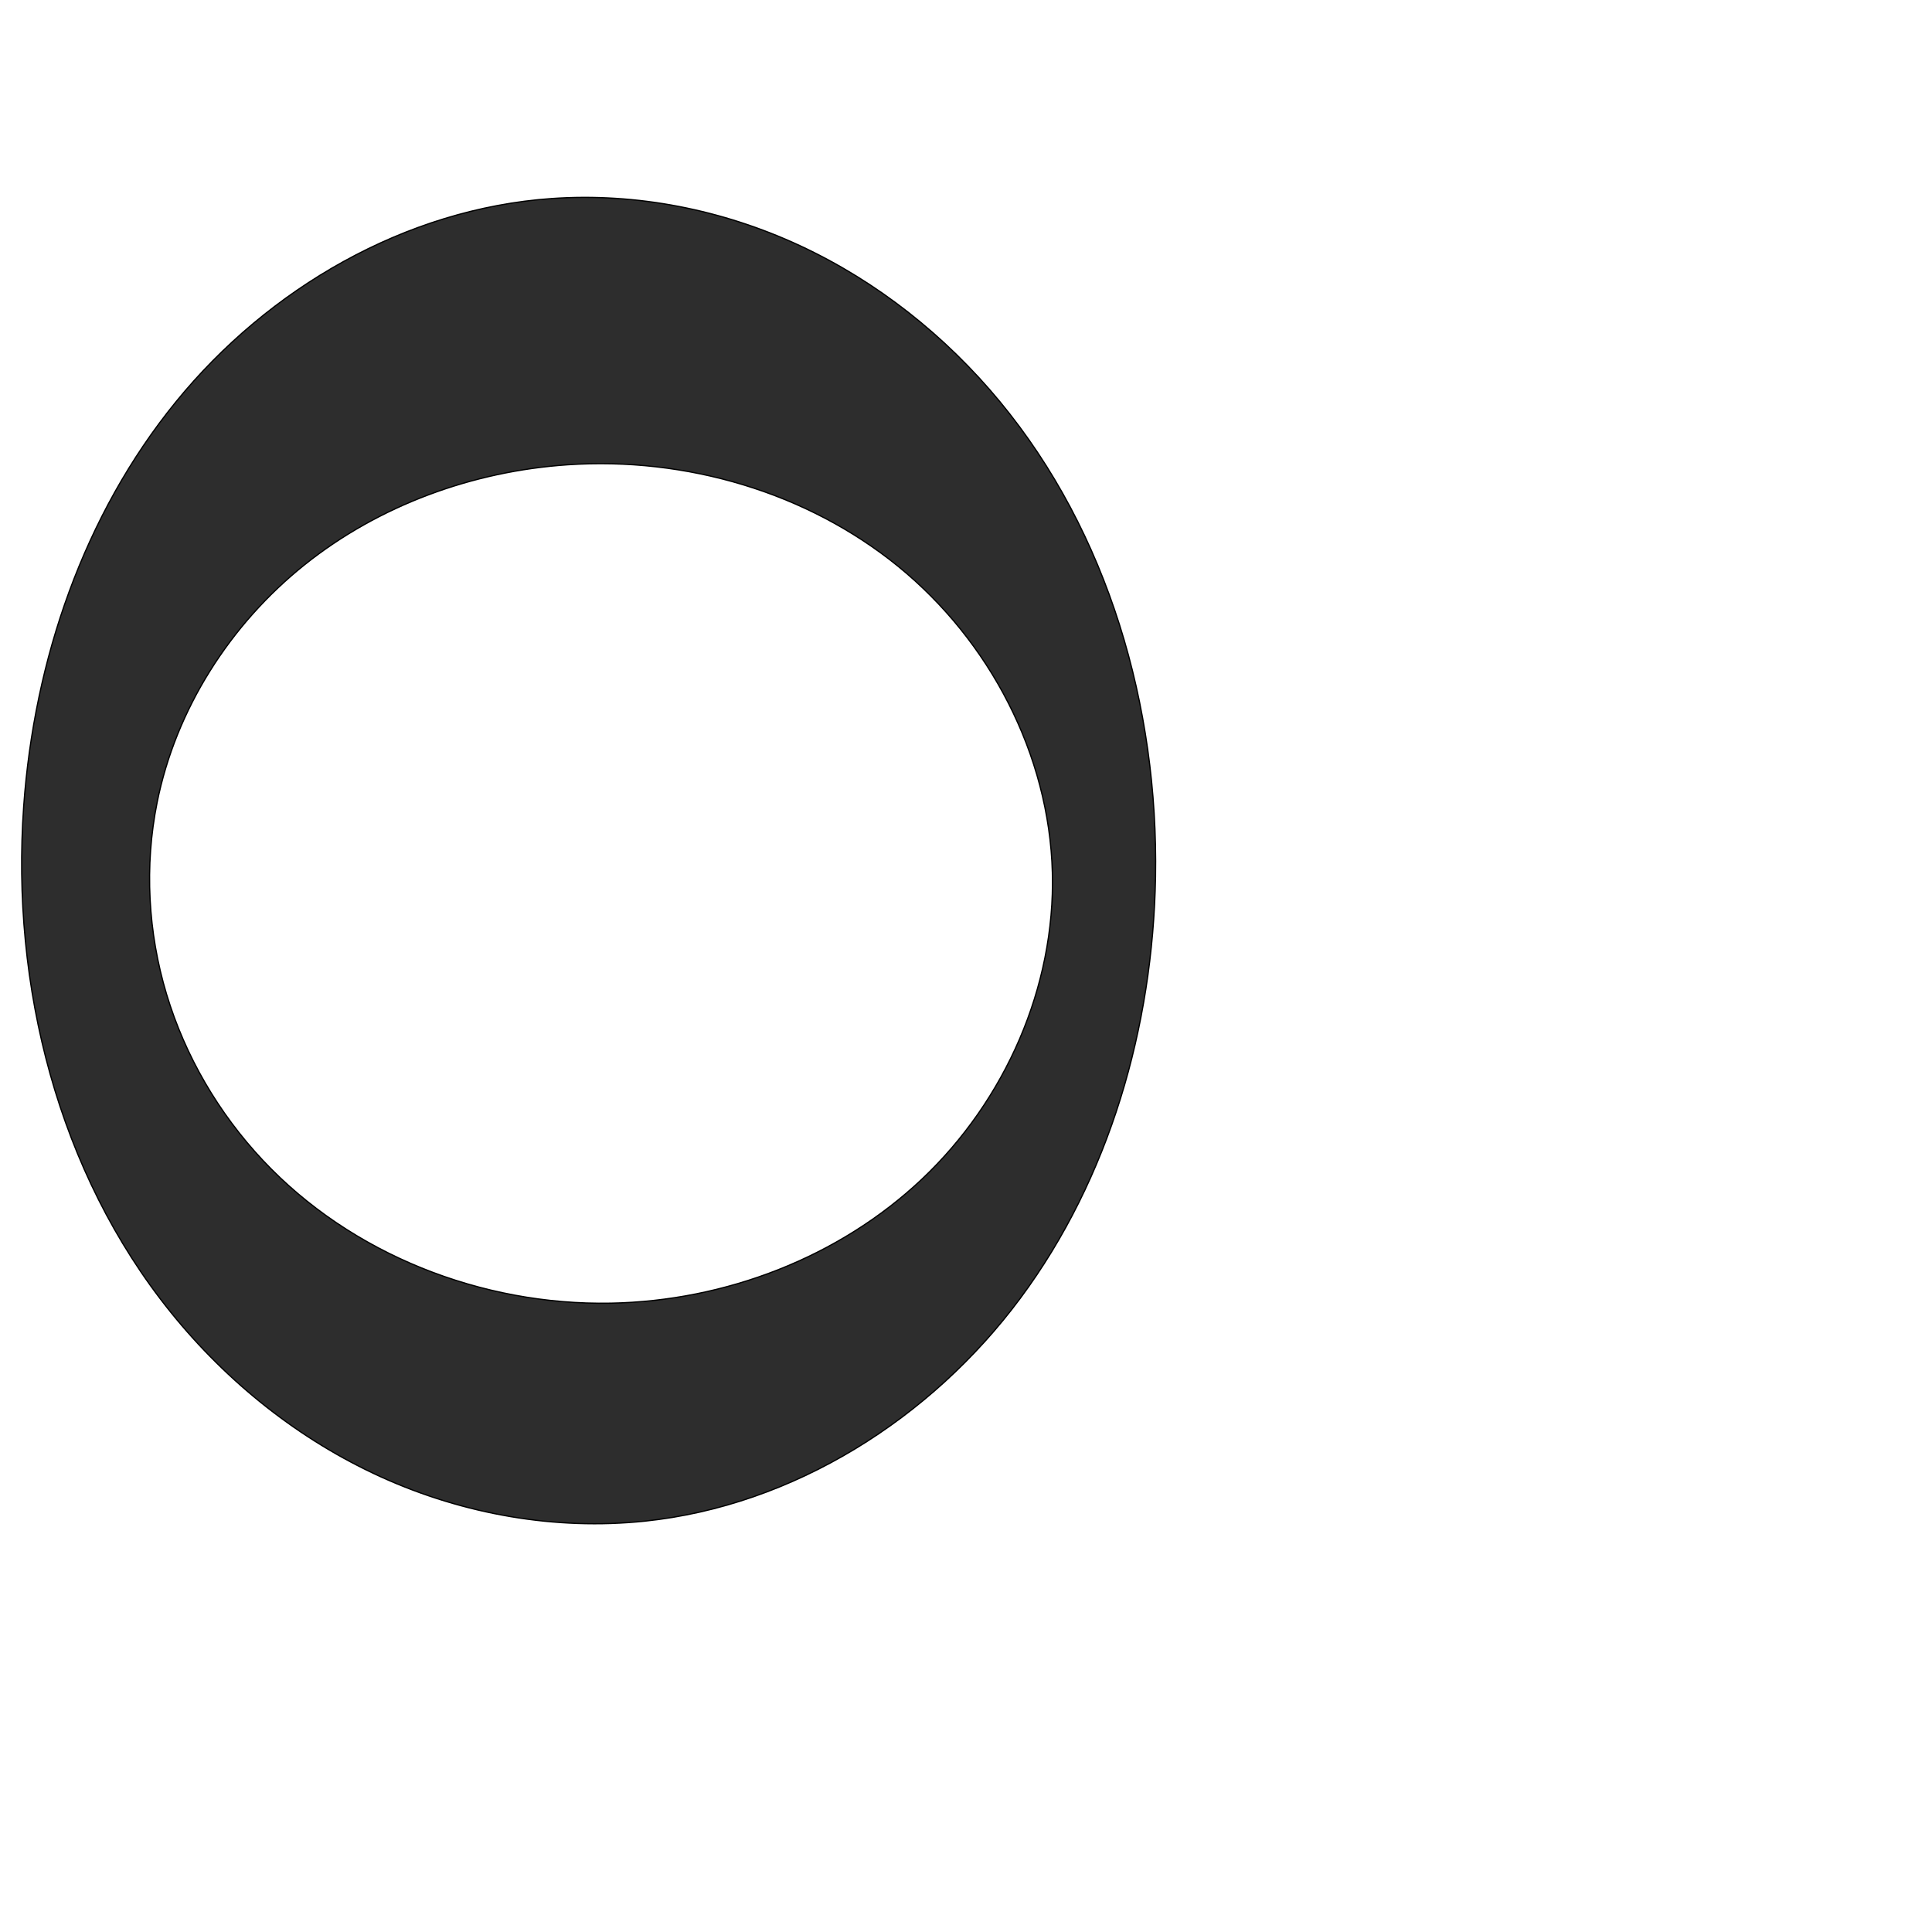
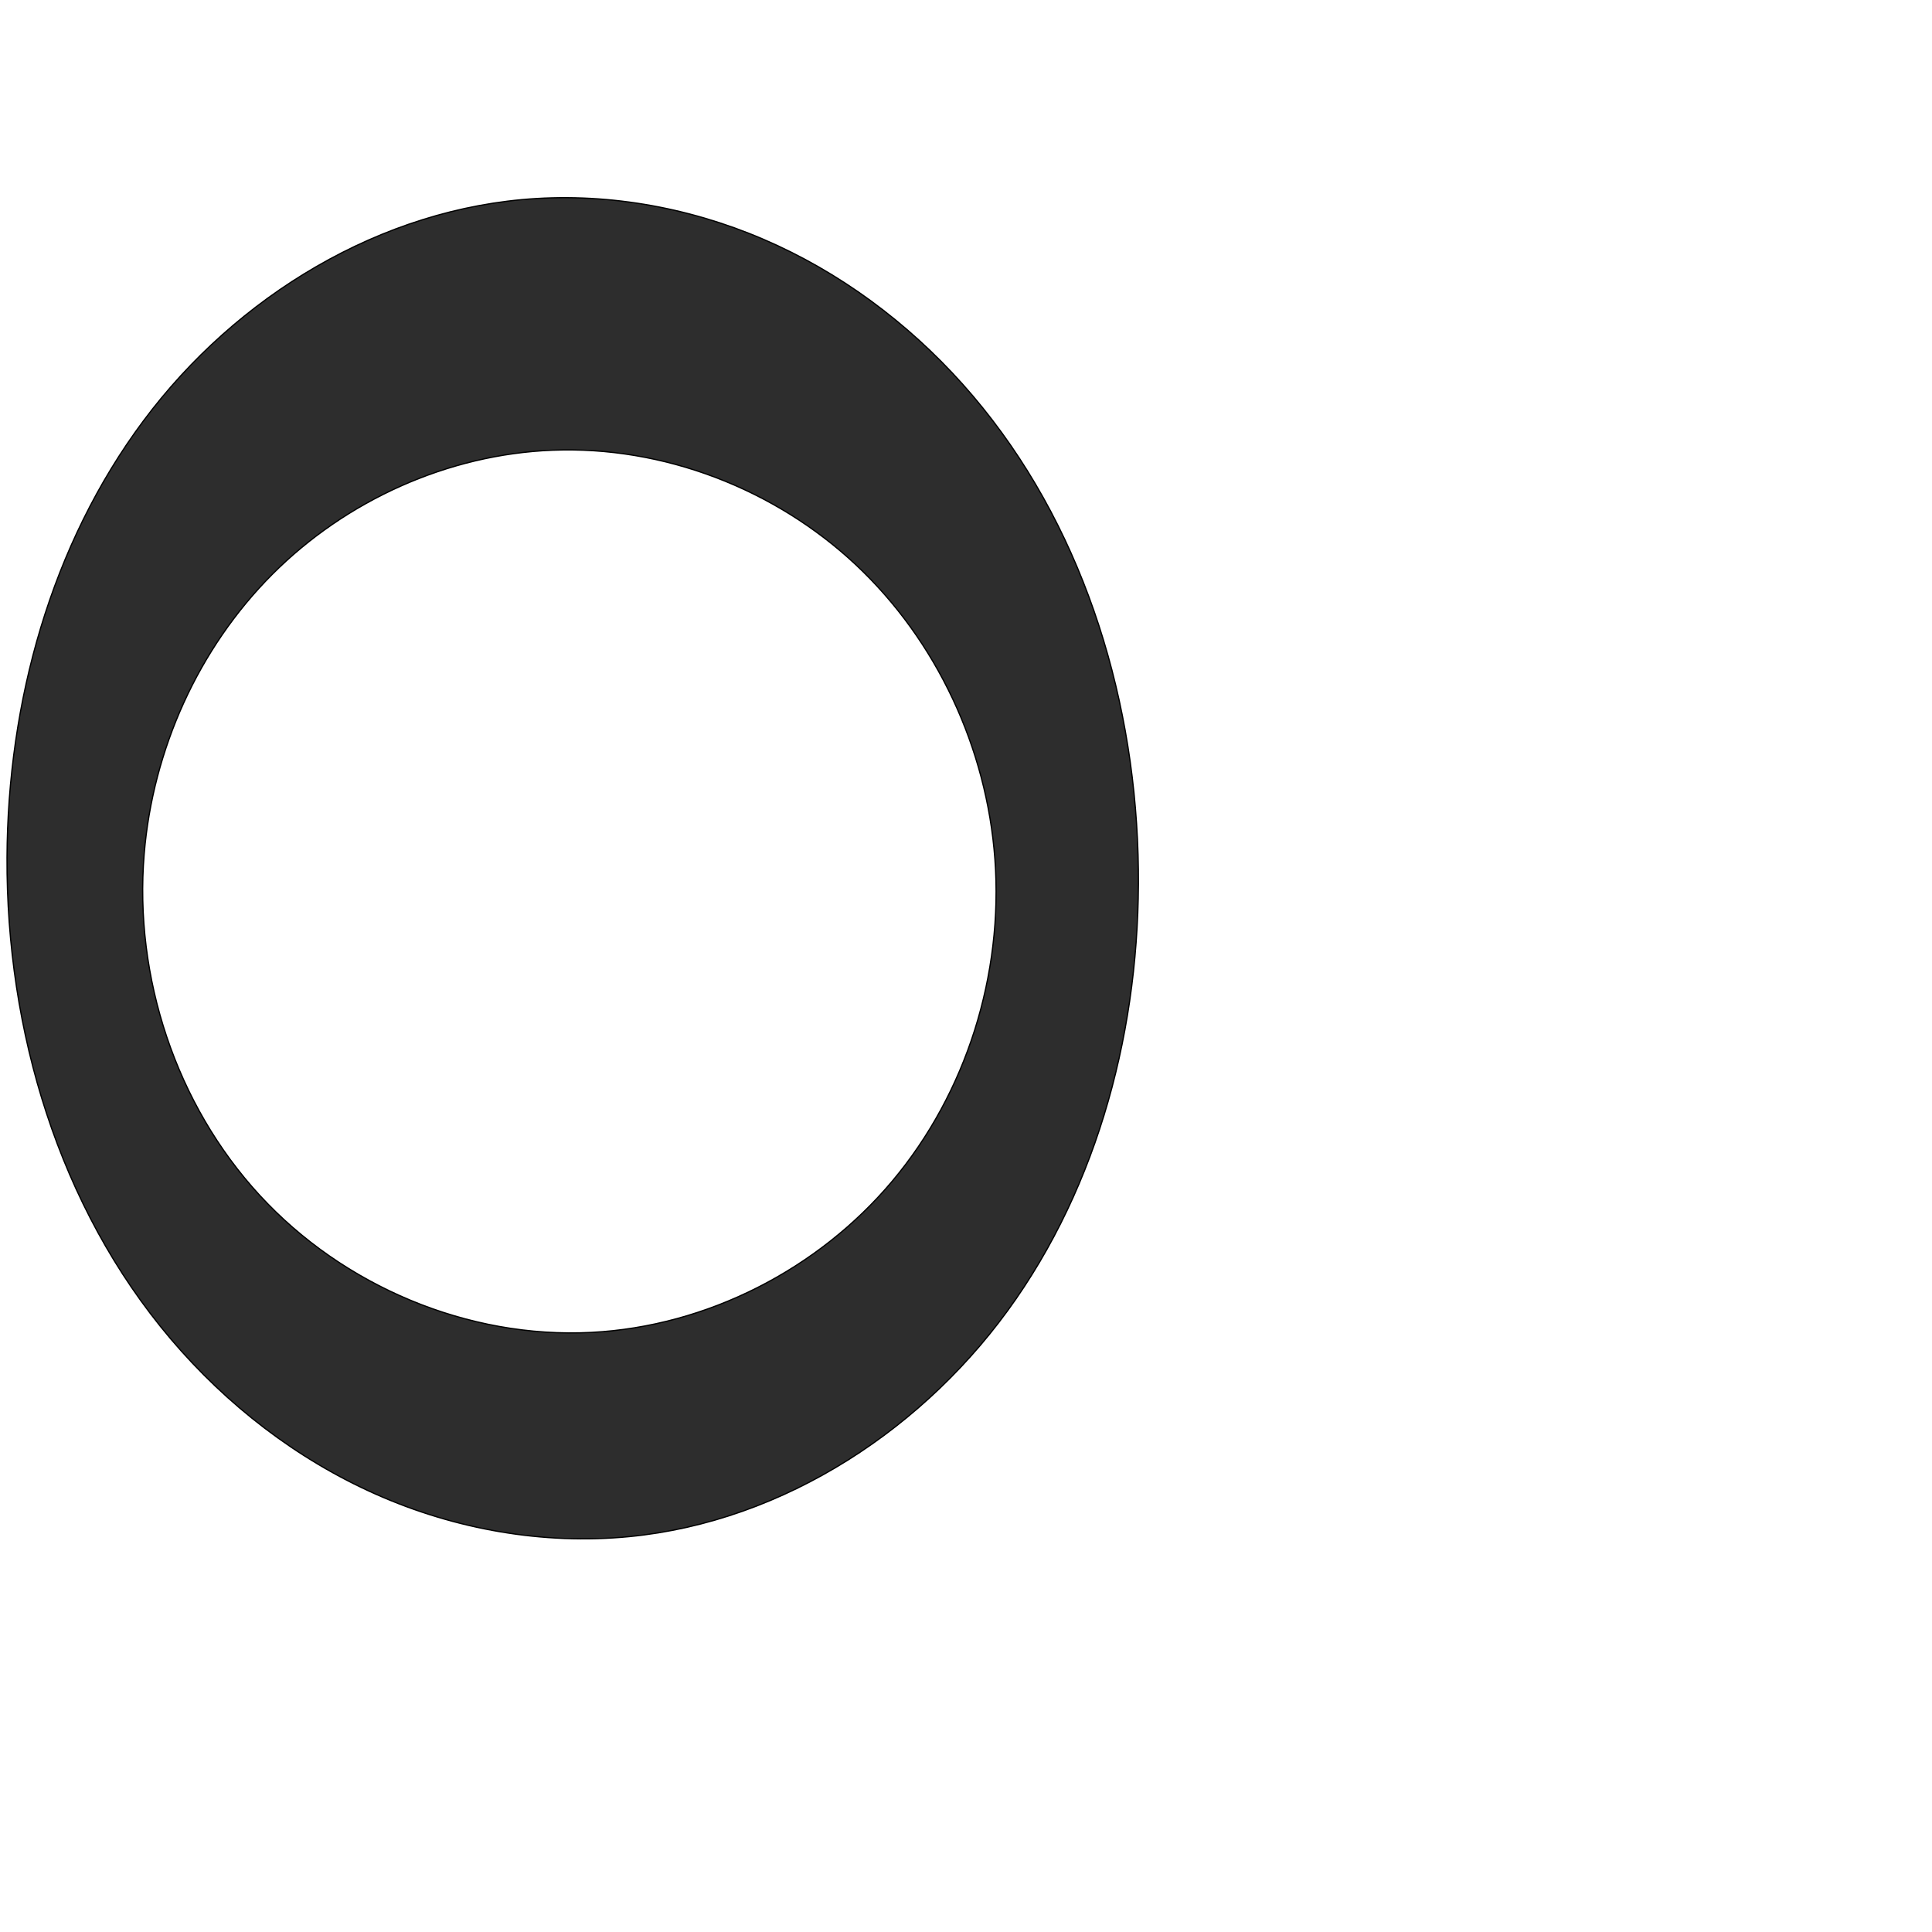
<svg xmlns="http://www.w3.org/2000/svg" xml:space="preserve" width="1000" height="1000" version="1.1" style="clip-rule:evenodd;fill-rule:evenodd;image-rendering:optimizeQuality;shape-rendering:geometricPrecision;text-rendering:geometricPrecision" viewBox="0 0 1000 1000" id="svg10">
  <defs id="defs4">
    <style type="text/css" id="style2">
   
    .fil0 {fill:#EF7F1A;fill-rule:nonzero}
   
  </style>
  </defs>
  <g id="g857">
-     <path id="path882-0" style="clip-rule:evenodd;fill:#2d2d2d;fill-rule:evenodd;stroke:#000000;stroke-width:0.643px;stroke-linecap:butt;stroke-linejoin:miter;stroke-opacity:1;image-rendering:optimizeQuality;shape-rendering:geometricPrecision;text-rendering:geometricPrecision" d="m 316.172,674.517 c 59.14,-1.103 118.116,-23.628 161.094,-64.269 42.978,-40.641 68.97,-99.41 67.437,-158.541 C 543.121,390.671 512.229,331.647 464.857,293.126 417.485,254.605 354.766,236.448 293.848,240.565 c -49.198,3.325 -97.651,20.958 -136.174,51.74 -38.523,30.782 -66.68,74.835 -76.376,123.183 -6.571,32.764 -4.708,67.126 4.92,99.125 9.629,31.999 26.966,61.594 49.832,85.962 45.73,48.737 113.302,75.188 180.122,73.942 z M 12.264,417.313 c 5.388,-75.576 31.013,-150.658 78.866,-209.402 47.853,-58.744 118.825,-99.861 194.407,-105.151 43.971,-3.078 88.567,5.829 128.539,24.408 39.972,18.579 75.316,46.698 103.409,80.665 56.186,67.933 82.147,157.957 80.61,246.101 -1.352,77.551 -23.739,155.724 -69.959,218.011 -46.22,62.287 -117.269,107.35 -194.413,115.405 -46.314,4.836 -93.76,-3.56 -136.188,-22.751 C 155.109,745.408 117.716,715.581 88.482,679.336 30.013,606.845 5.641,510.209 12.264,417.313 Z" />
+     <path id="path882-0" style="clip-rule:evenodd;fill:#2d2d2d;fill-rule:evenodd;stroke:#000000;stroke-width:0.643px;stroke-linecap:butt;stroke-linejoin:miter;stroke-opacity:1;image-rendering:optimizeQuality;shape-rendering:geometricPrecision;text-rendering:geometricPrecision" d="m 306.113,689.65 c 59.687,-3.079 117.289,-32.543 155.733,-78.304 38.444,-45.76 57.498,-107.01 53.12,-166.615 -4.211,-57.336 -30.027,-113.052 -71.957,-152.384 -41.93,-39.332 -99.717,-61.613 -157.162,-59.312 -54.085,2.167 -106.802,25.982 -145.006,64.327 -38.205,38.344 -61.736,90.706 -66.21,144.649 -5.287,63.752 16.45,129.587 59.772,176.656 43.322,47.069 107.823,74.28 171.709,70.984 z M 3.633,443.873 C 3.988,363.539 26.308,282.116 74.331,217.715 122.354,153.314 197.348,107.59 277.538,102.761 c 42.788,-2.577 86.058,6.309 124.935,24.367 38.877,18.057 73.363,45.162 101.111,77.836 55.496,65.347 82.949,151.724 85.47,237.419 2.377,80.802 -17.196,163.447 -63.173,229.935 -45.978,66.488 -119.698,115.21 -200.156,123.034 -44.584,4.336 -90.139,-3.749 -131.088,-21.907 C 153.687,755.286 117.35,727.2 88.381,693.035 30.441,624.704 3.236,533.461 3.633,443.873 Z" />
  </g>
</svg>
